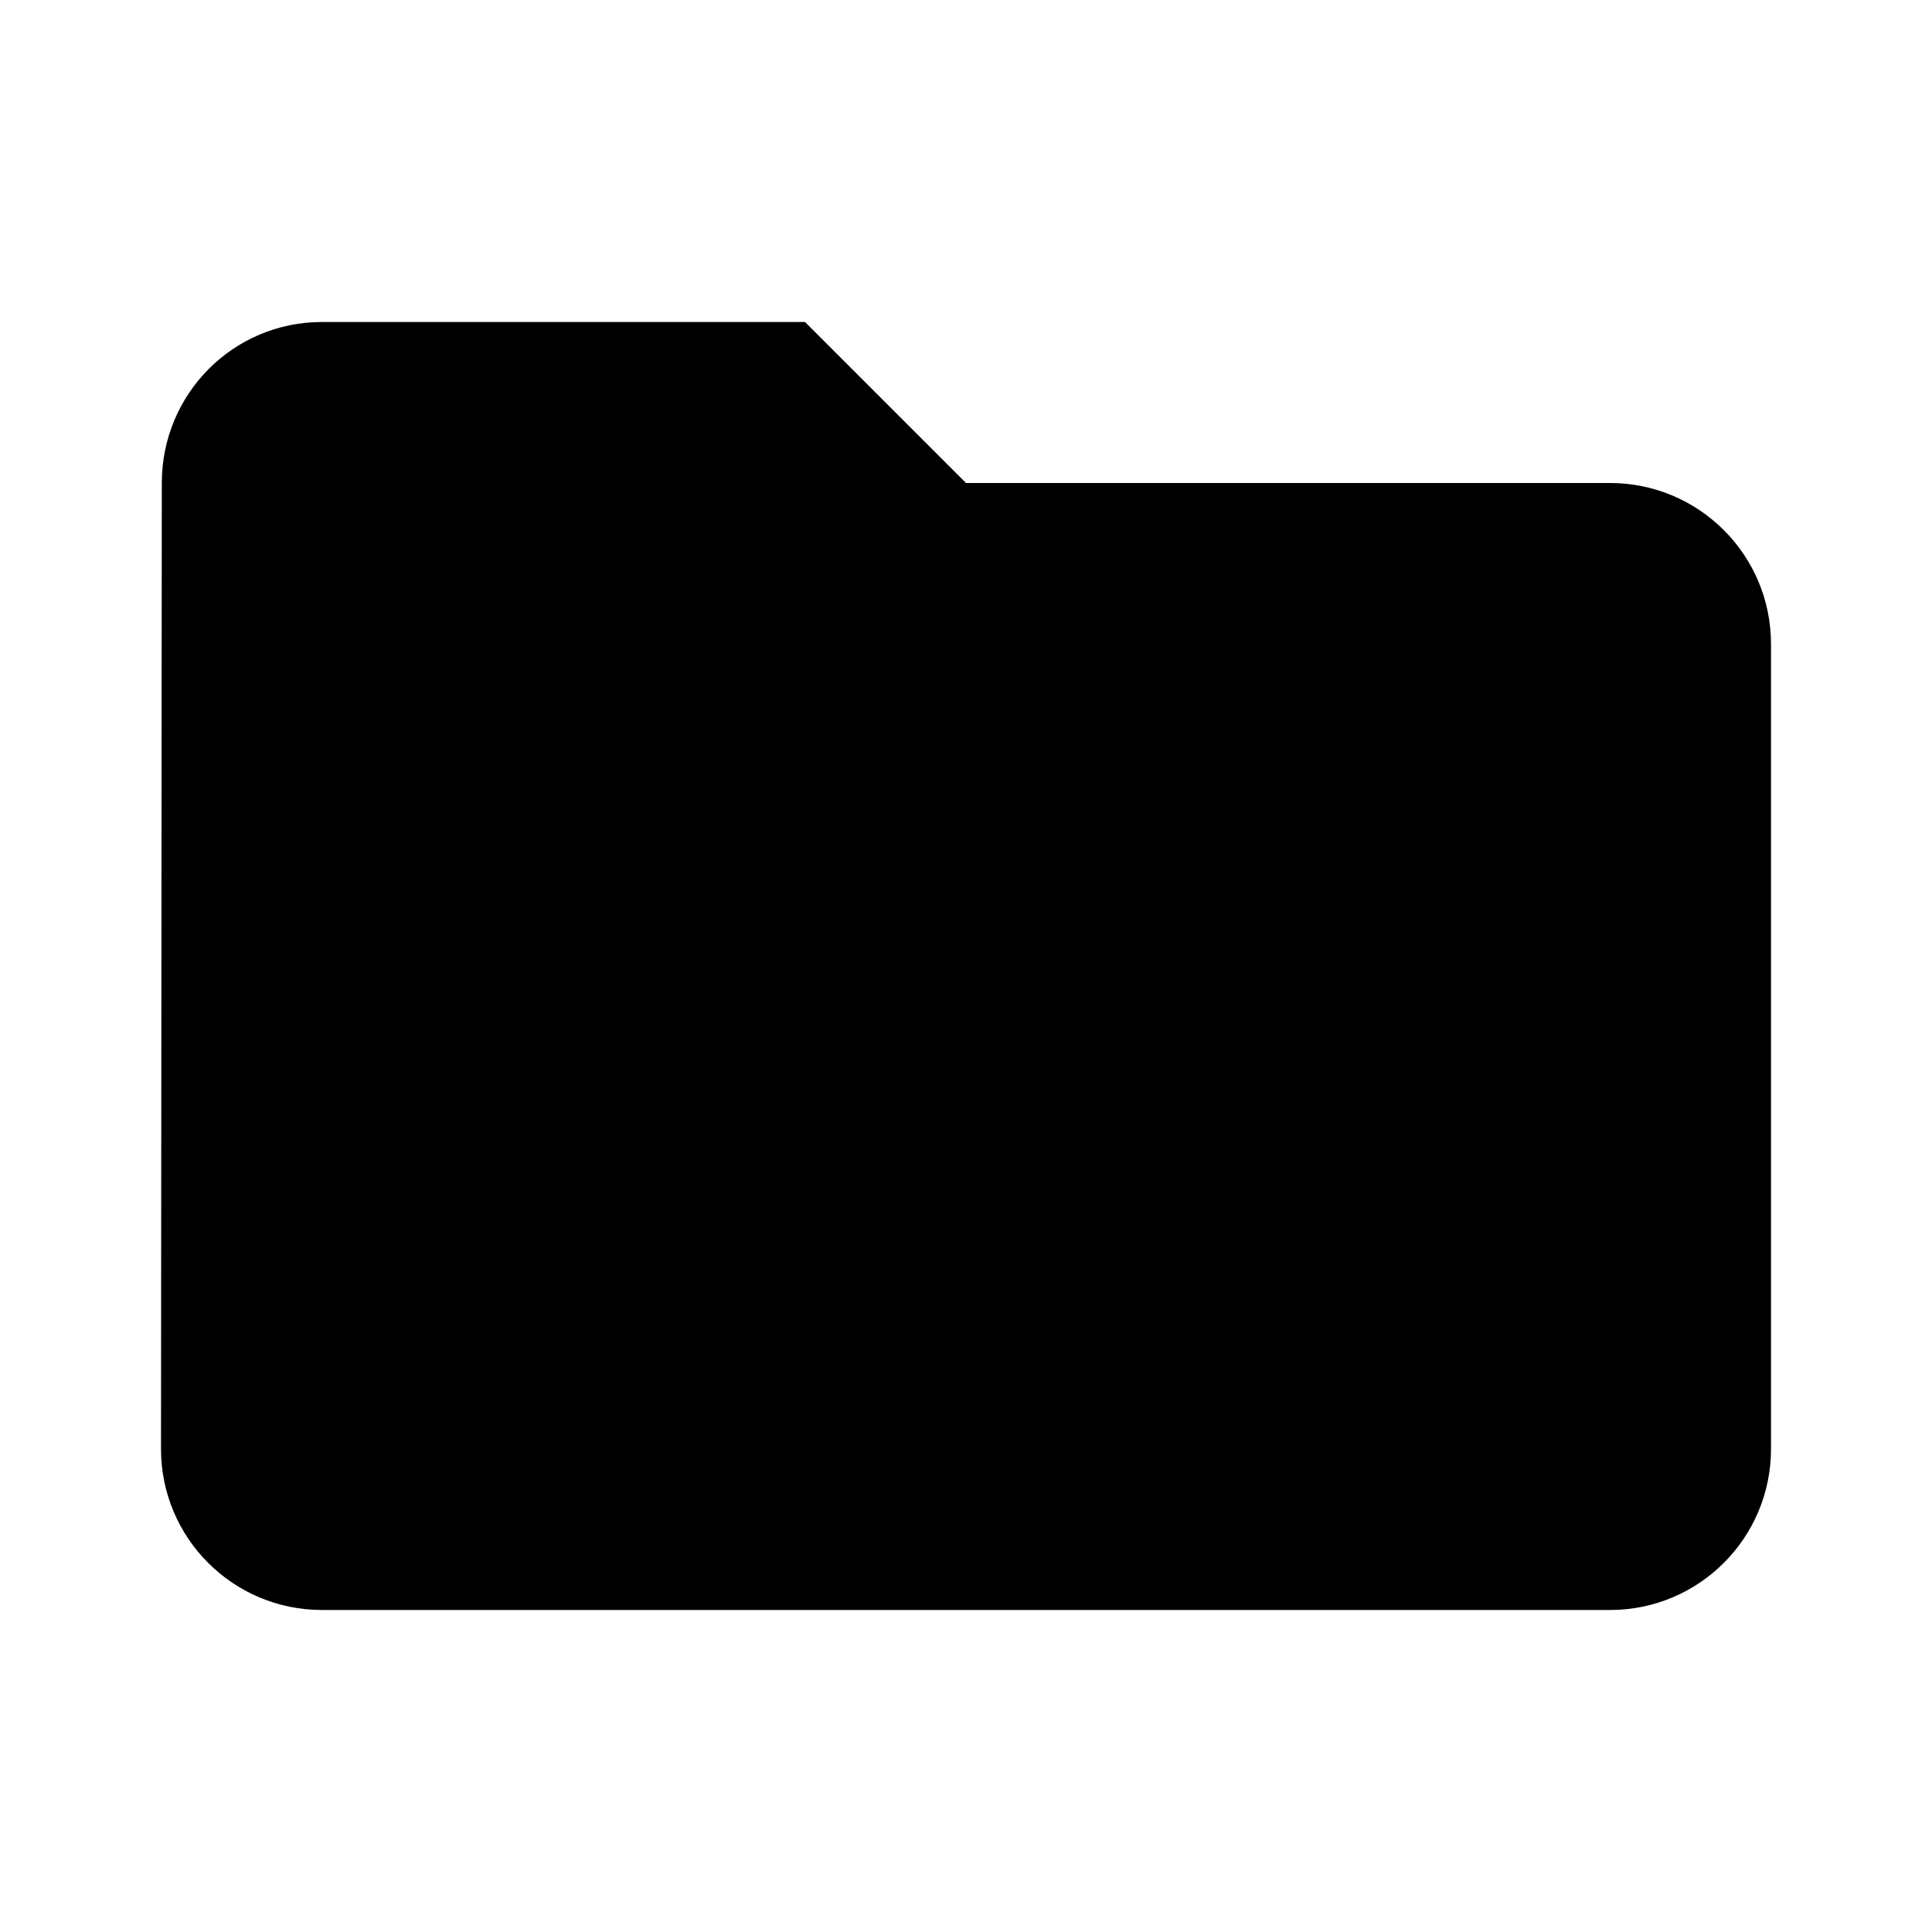
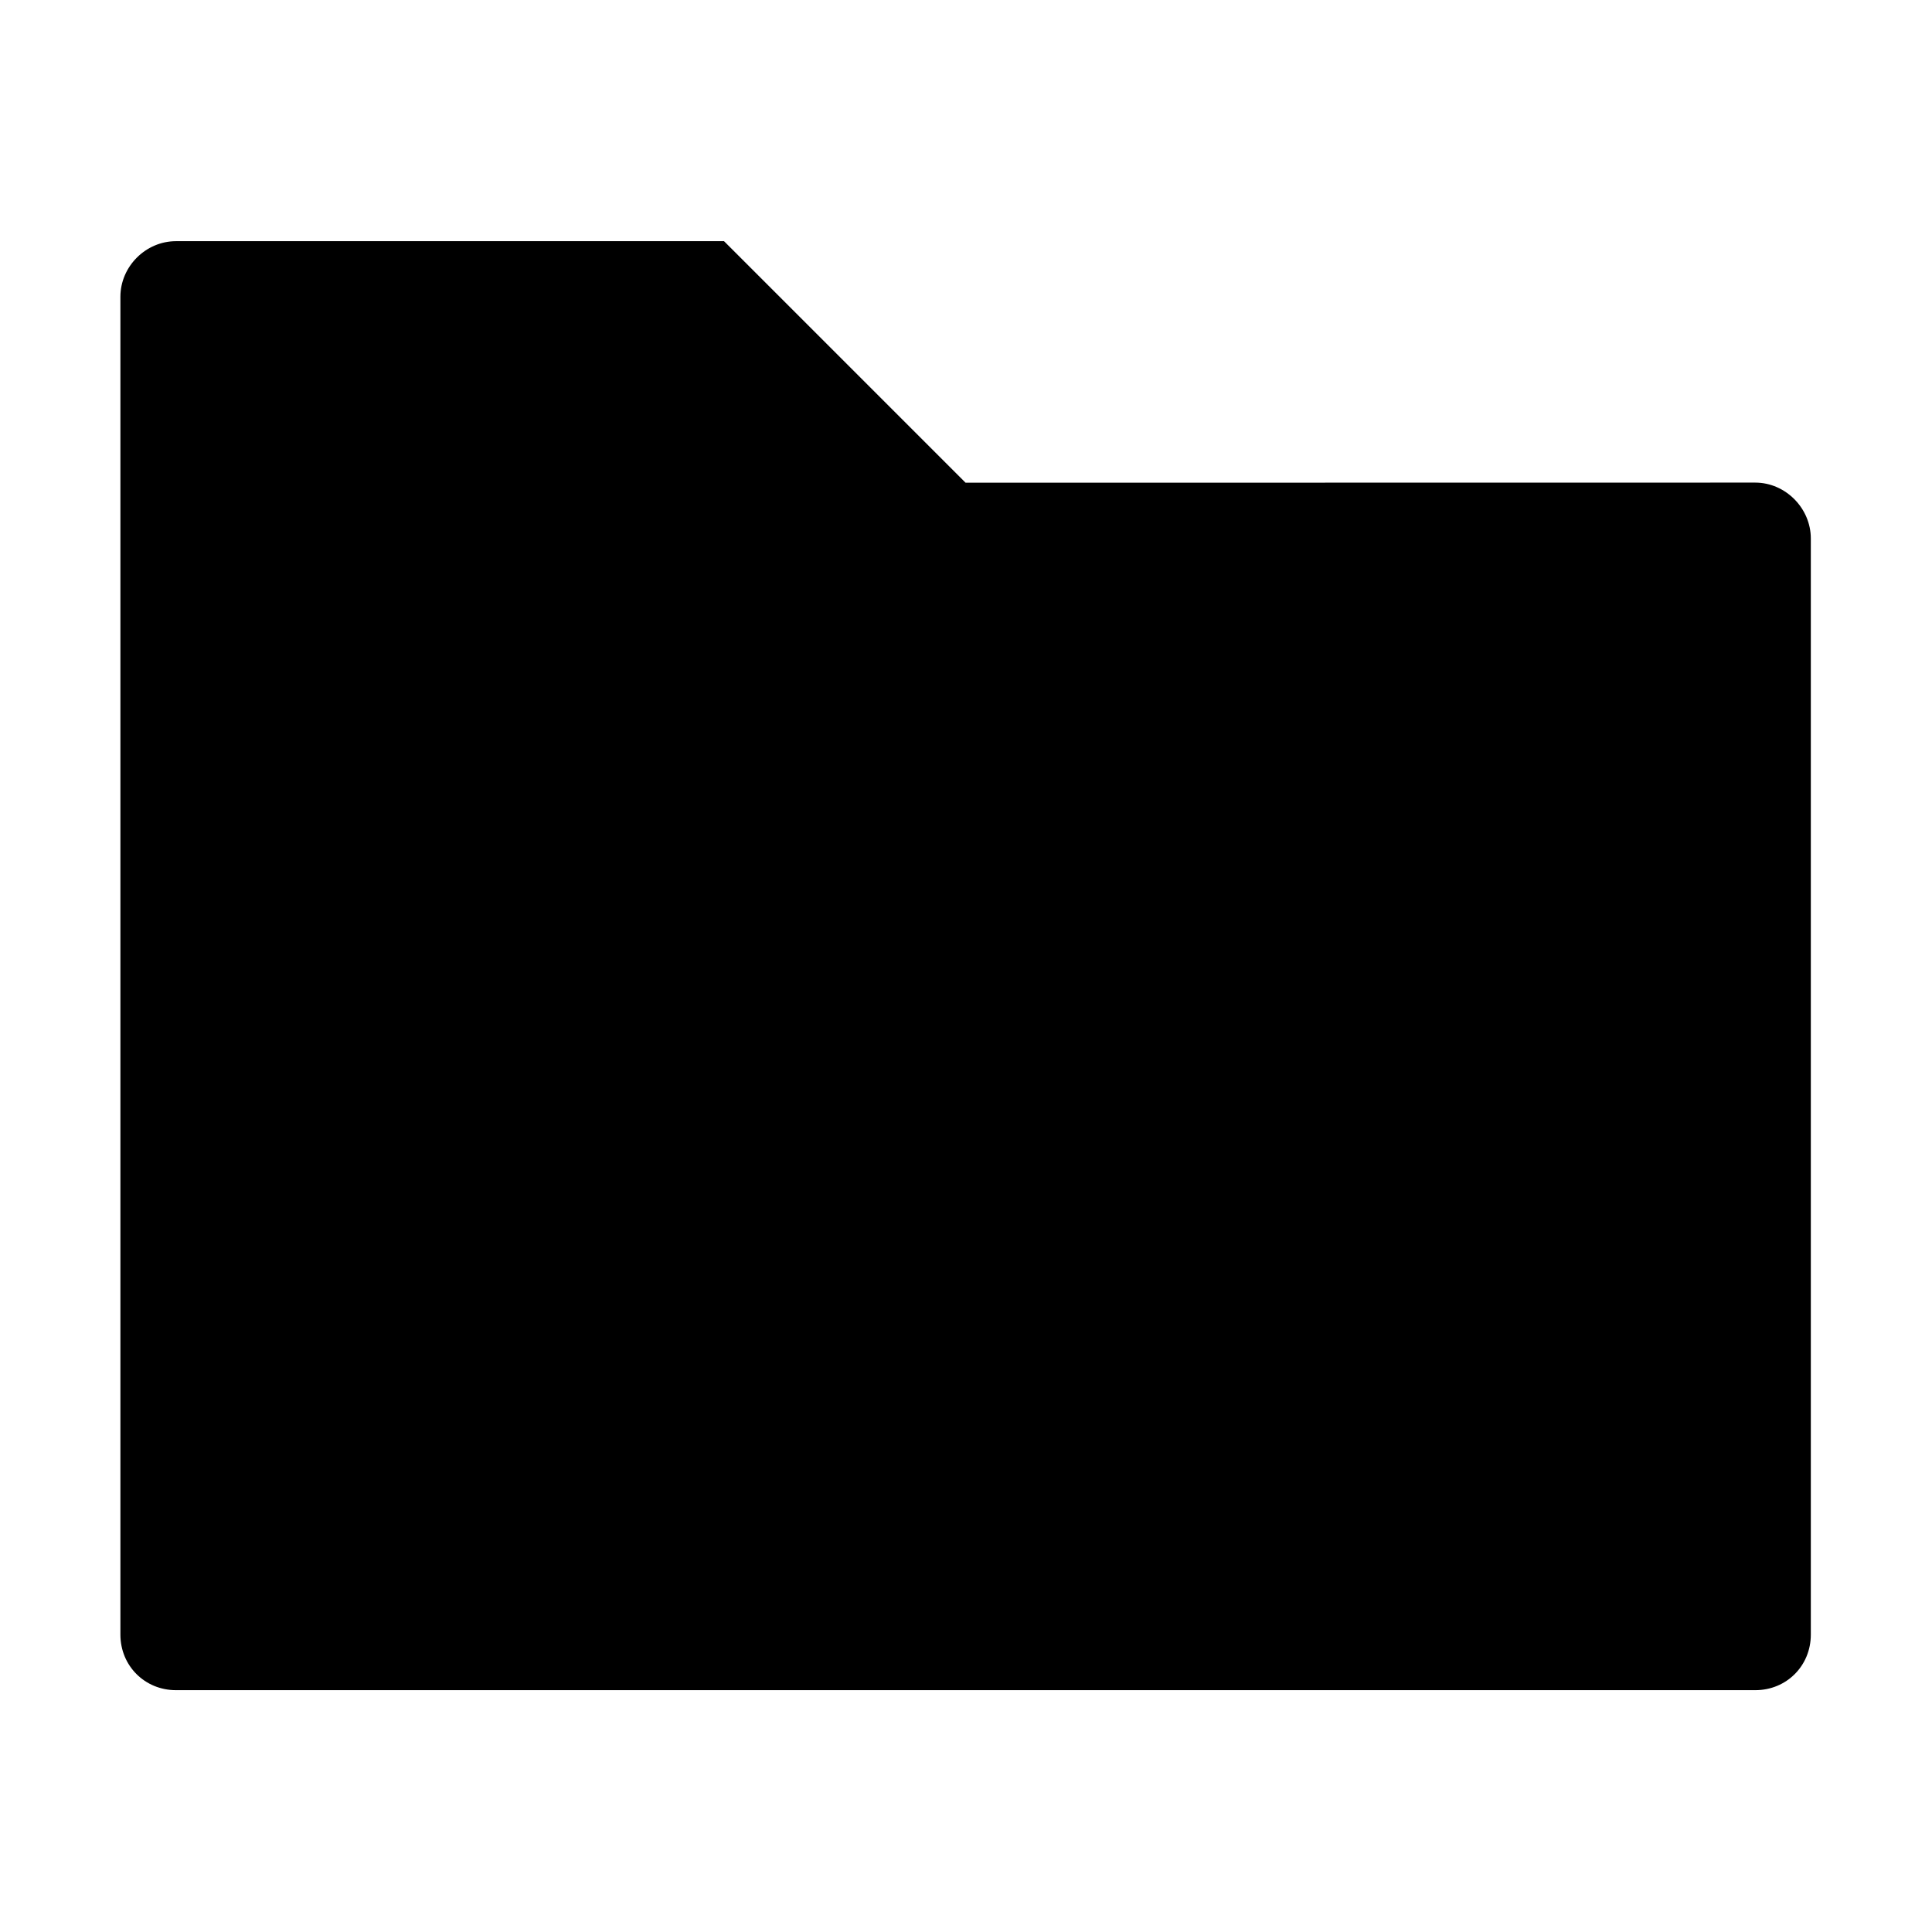
- <svg xmlns="http://www.w3.org/2000/svg" width="48" height="48" viewBox="0 0 48 48">
-   <path d="M20 8H8c-2.21 0-3.98 1.79-3.98 4L4 36c0 2.21 1.79 4 4 4h32c2.21 0 4-1.79 4-4V16c0-2.21-1.79-4-4-4H24l-4-4z" />
+ <svg xmlns="http://www.w3.org/2000/svg" width="16" height="16" viewBox="0 0 16 16" version="1.0">
+   <g transform="matrix(.86667 0 0 .86667 -172.05 -864.43)">
+     <path d="m200.2 999.72c-0.289 0-0.531 0.242-0.531 0.531v12.784c0 0.298 0.233 0.531 0.531 0.531h15.091c0.299 0 0.531-0.233 0.531-0.531l0-10.474c0-0.289-0.242-0.534-0.531-0.534l-7.546 0.001-2.308-2.308z" />
+   </g>
</svg>
